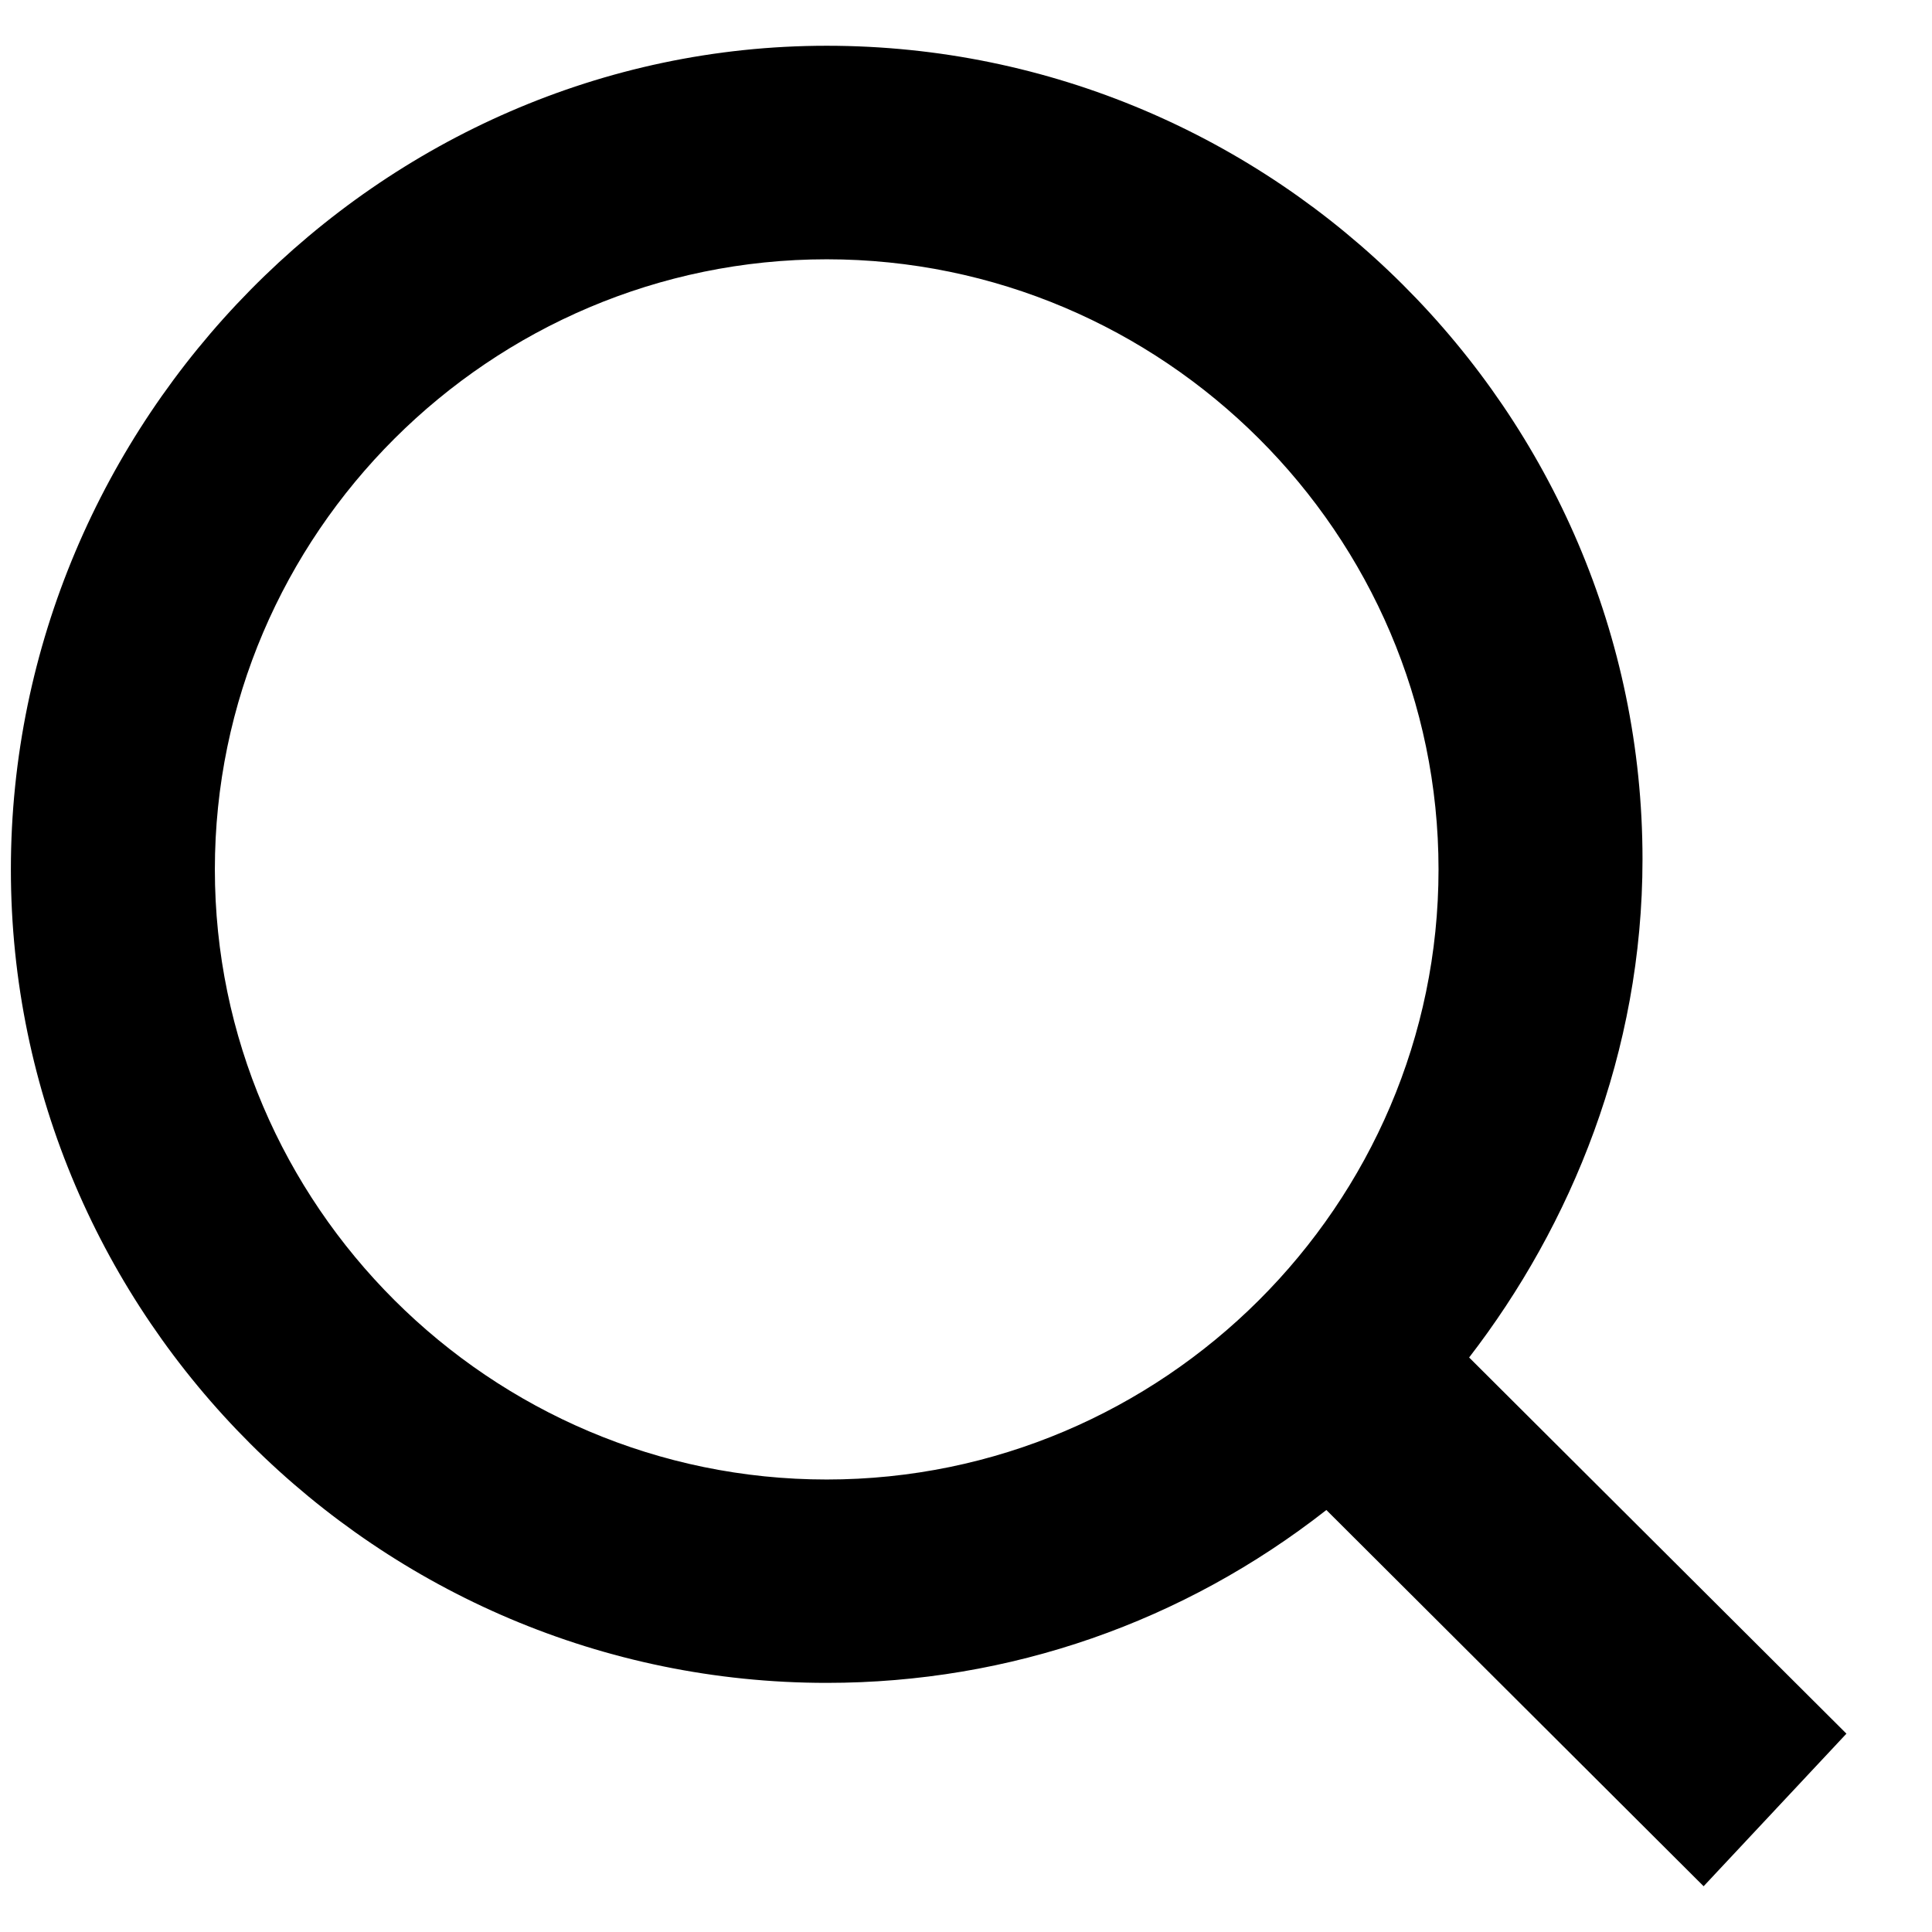
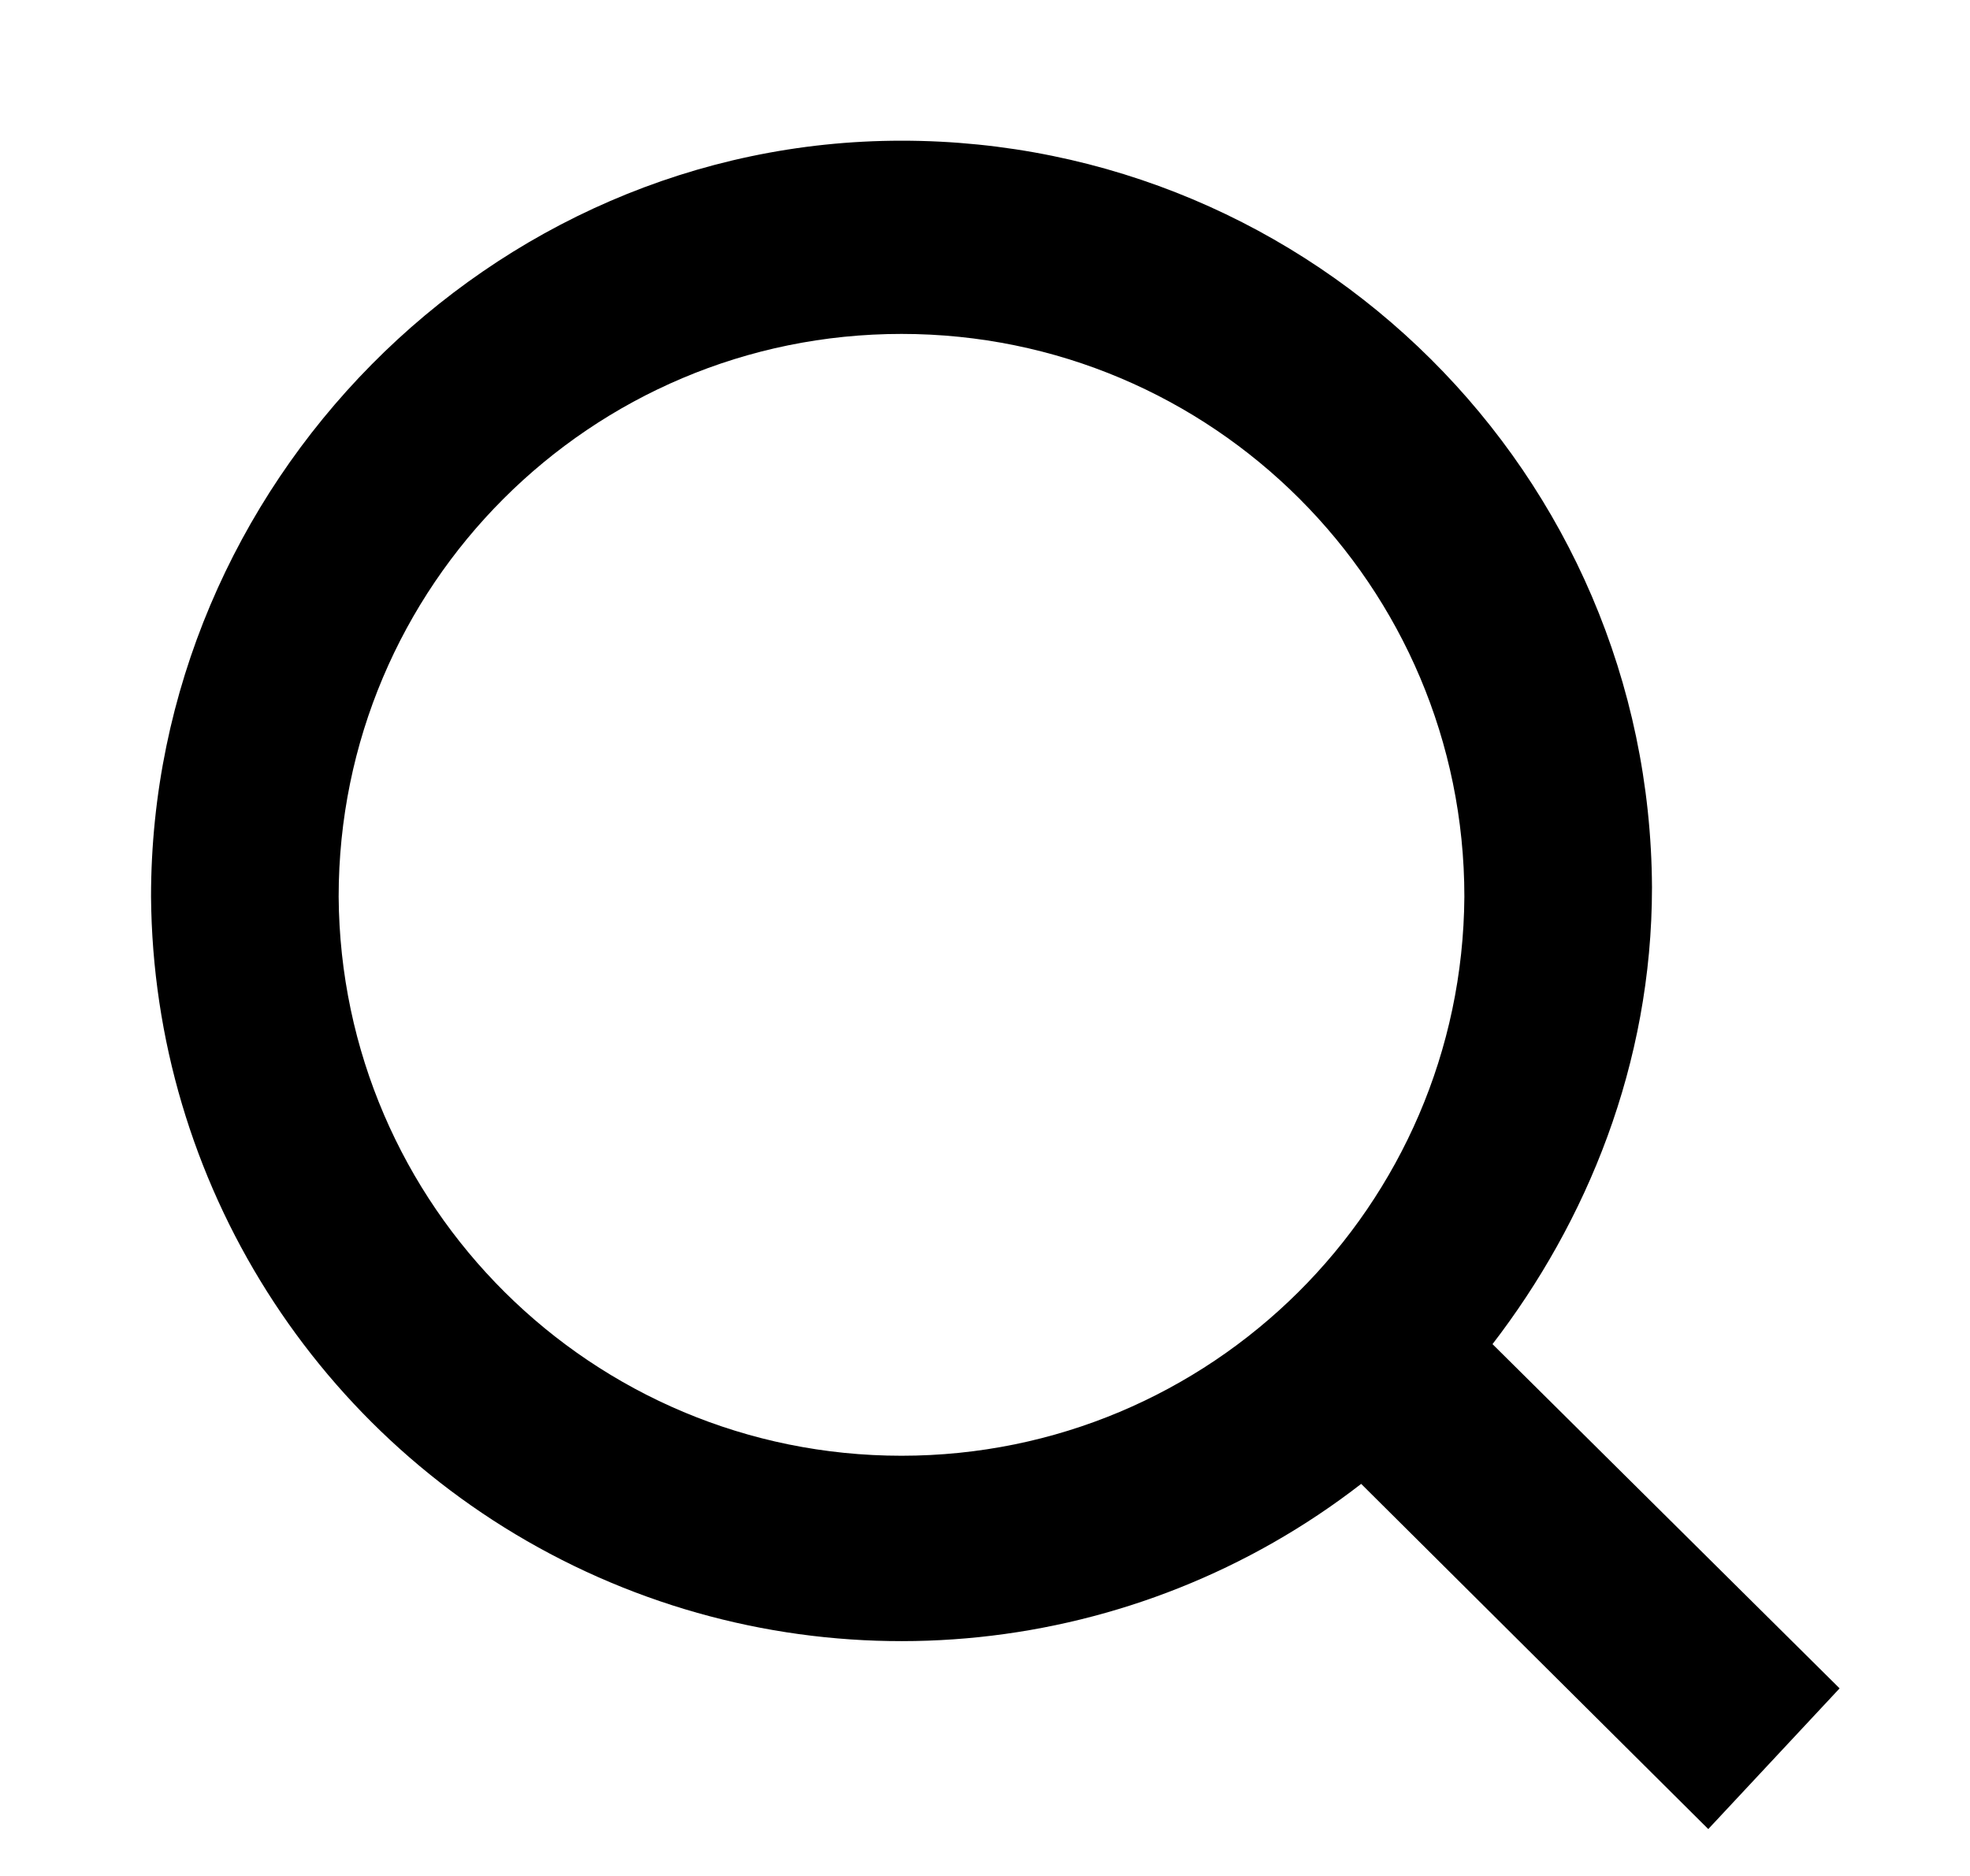
- <svg xmlns="http://www.w3.org/2000/svg" width="19" height="19" fill="none">
-   <path d="m18.159 17.05-3.711-3.7c1.003-1.3 1.705-3 1.705-4.9 0-4.4-3.61-8-8.023-8C3.718.45.107 4.15.107 8.55c0 4.4 3.61 8 8.023 8 1.805 0 3.51-.6 4.914-1.7l3.71 3.7 1.404-1.5ZM8.13 14.55c-3.31 0-6.017-2.7-6.017-6s2.708-6 6.017-6c3.31 0 6.017 2.7 6.017 6s-2.707 6-6.017 6Z" fill="#000" />
+ <svg xmlns="http://www.w3.org/2000/svg" width="21" height="20" fill="none">
+   <path d="m19.61 18-3.7-3.67c1-1.3 1.7-2.98 1.7-4.87a8 8 0 0 0-8-7.96c-4.4 0-8 3.68-8 8.06a8 8 0 0 0 12.9 6.26l3.7 3.68 1.4-1.5Zm-10-2.48a6 6 0 0 1-6-5.96 6 6 0 0 1 12 0 6 6 0 0 1-6 5.96Z" fill="#000" />
</svg>
